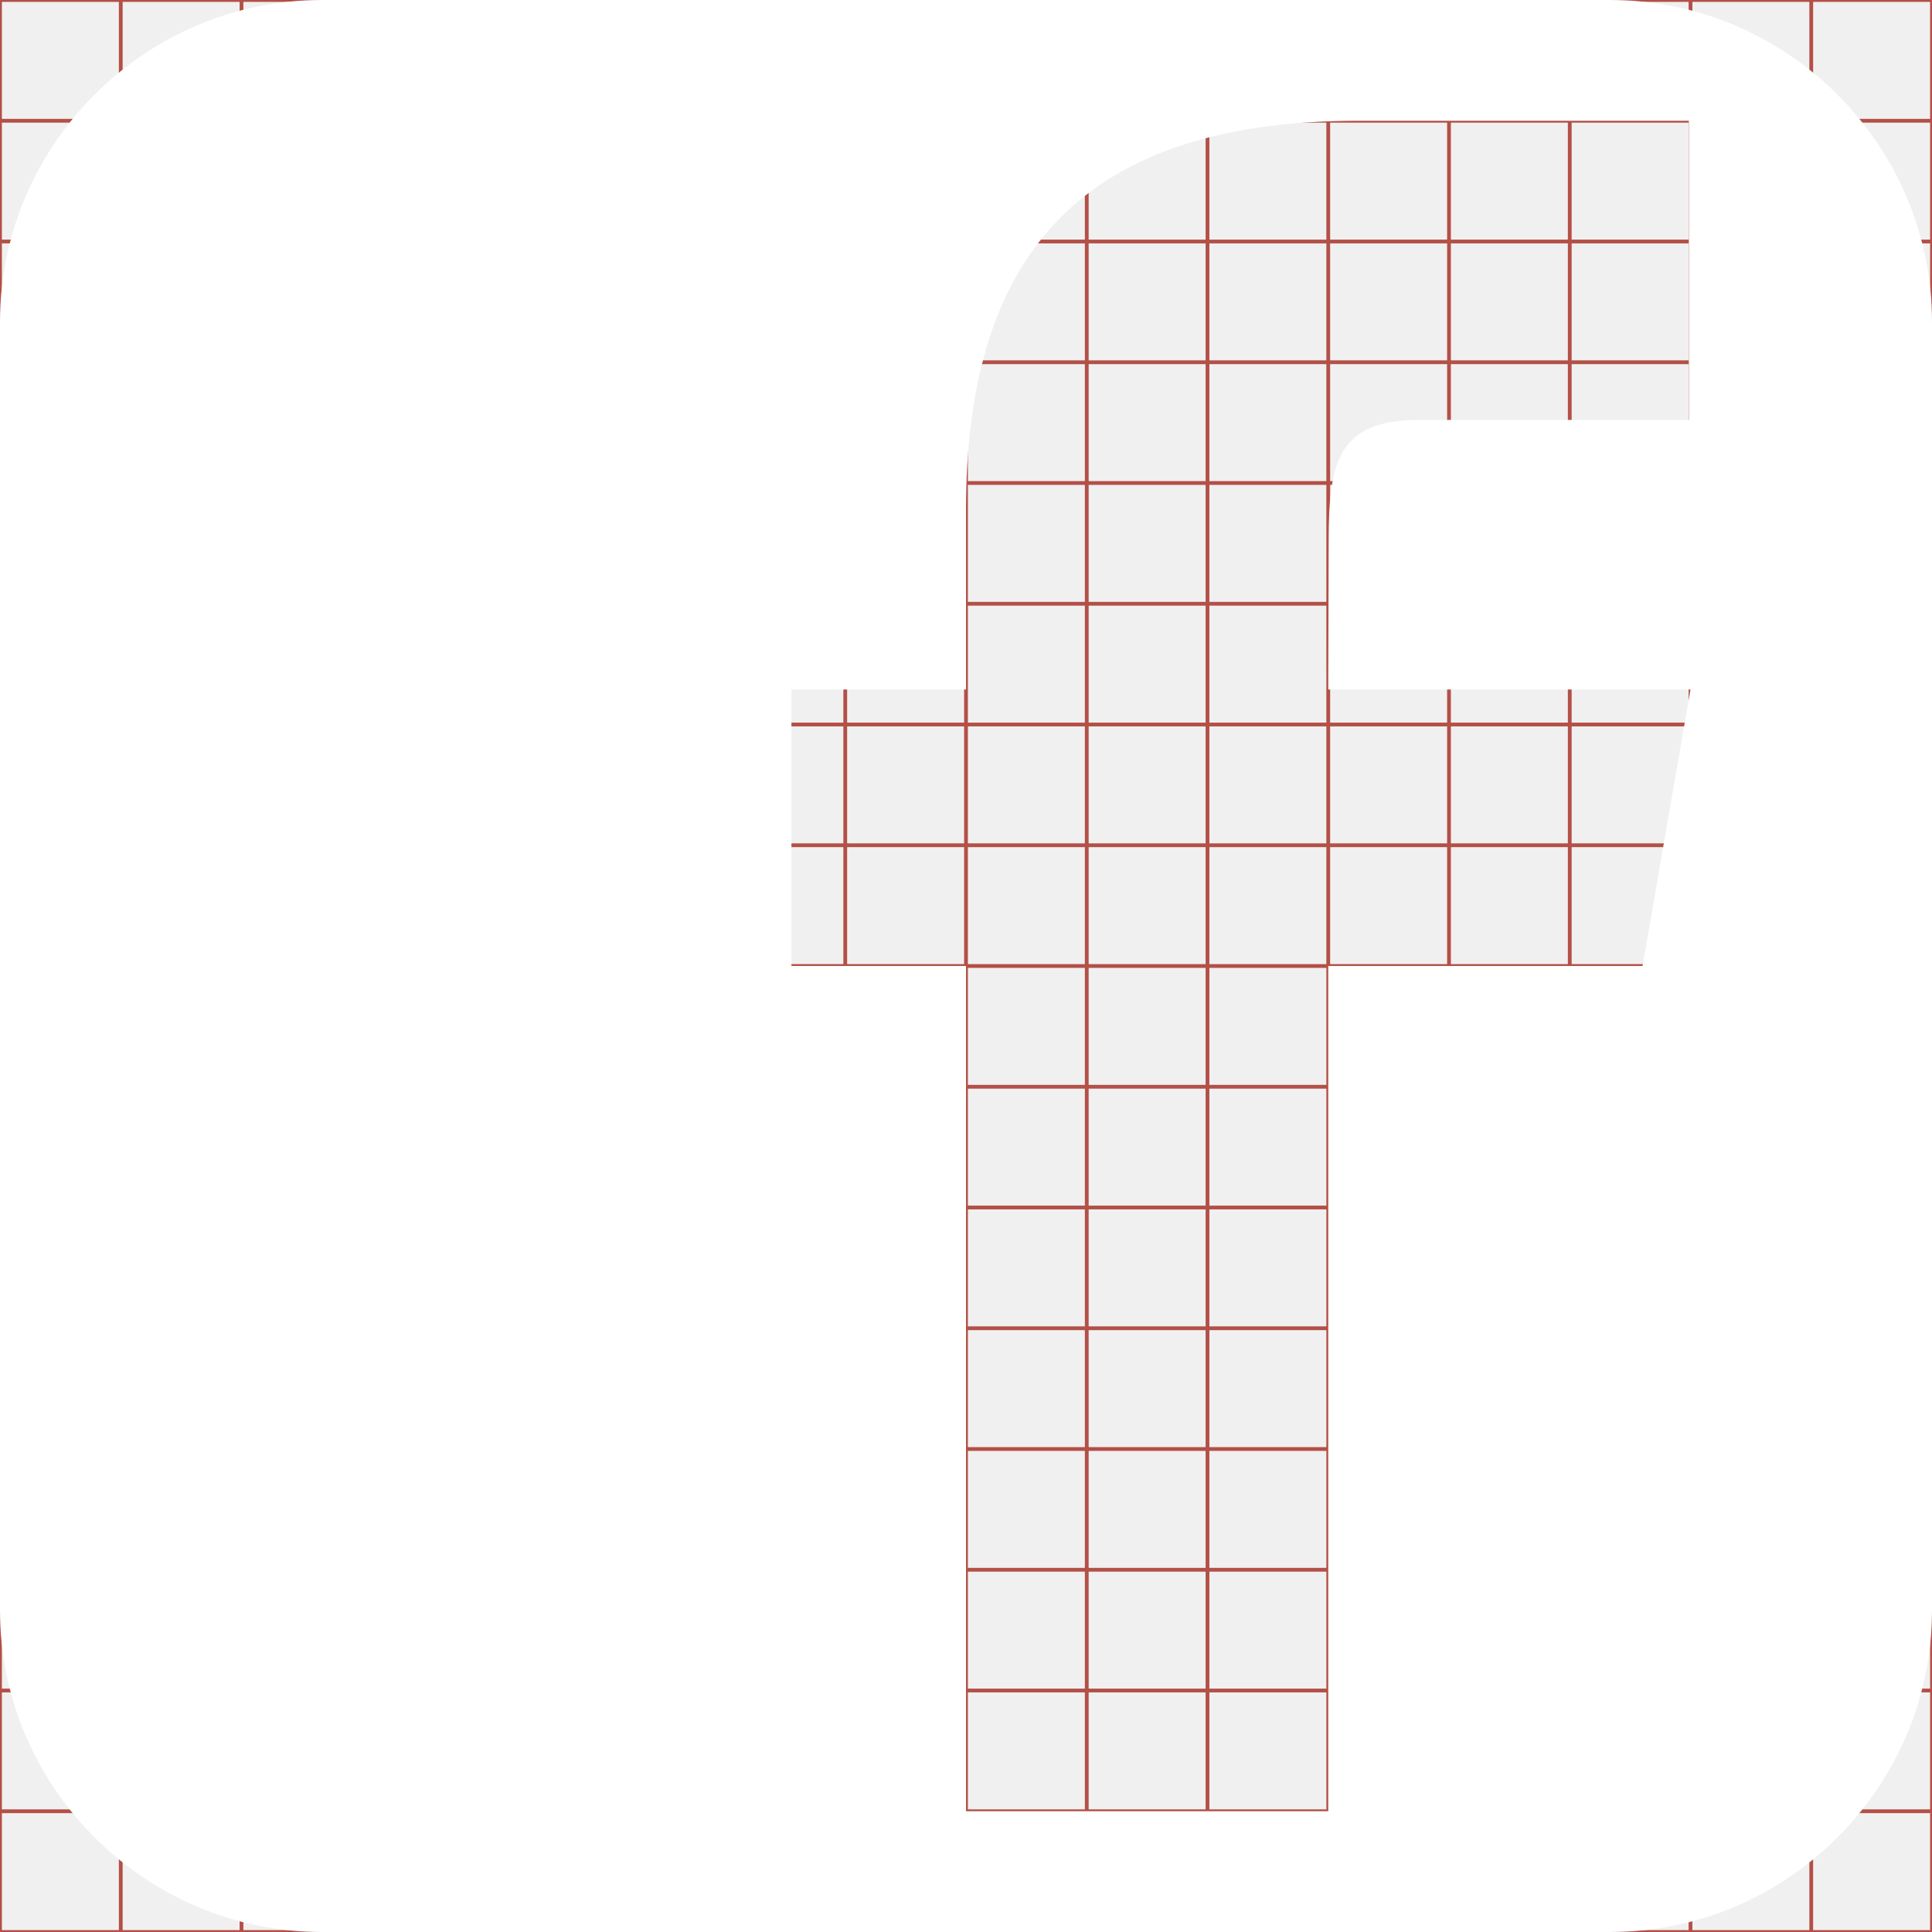
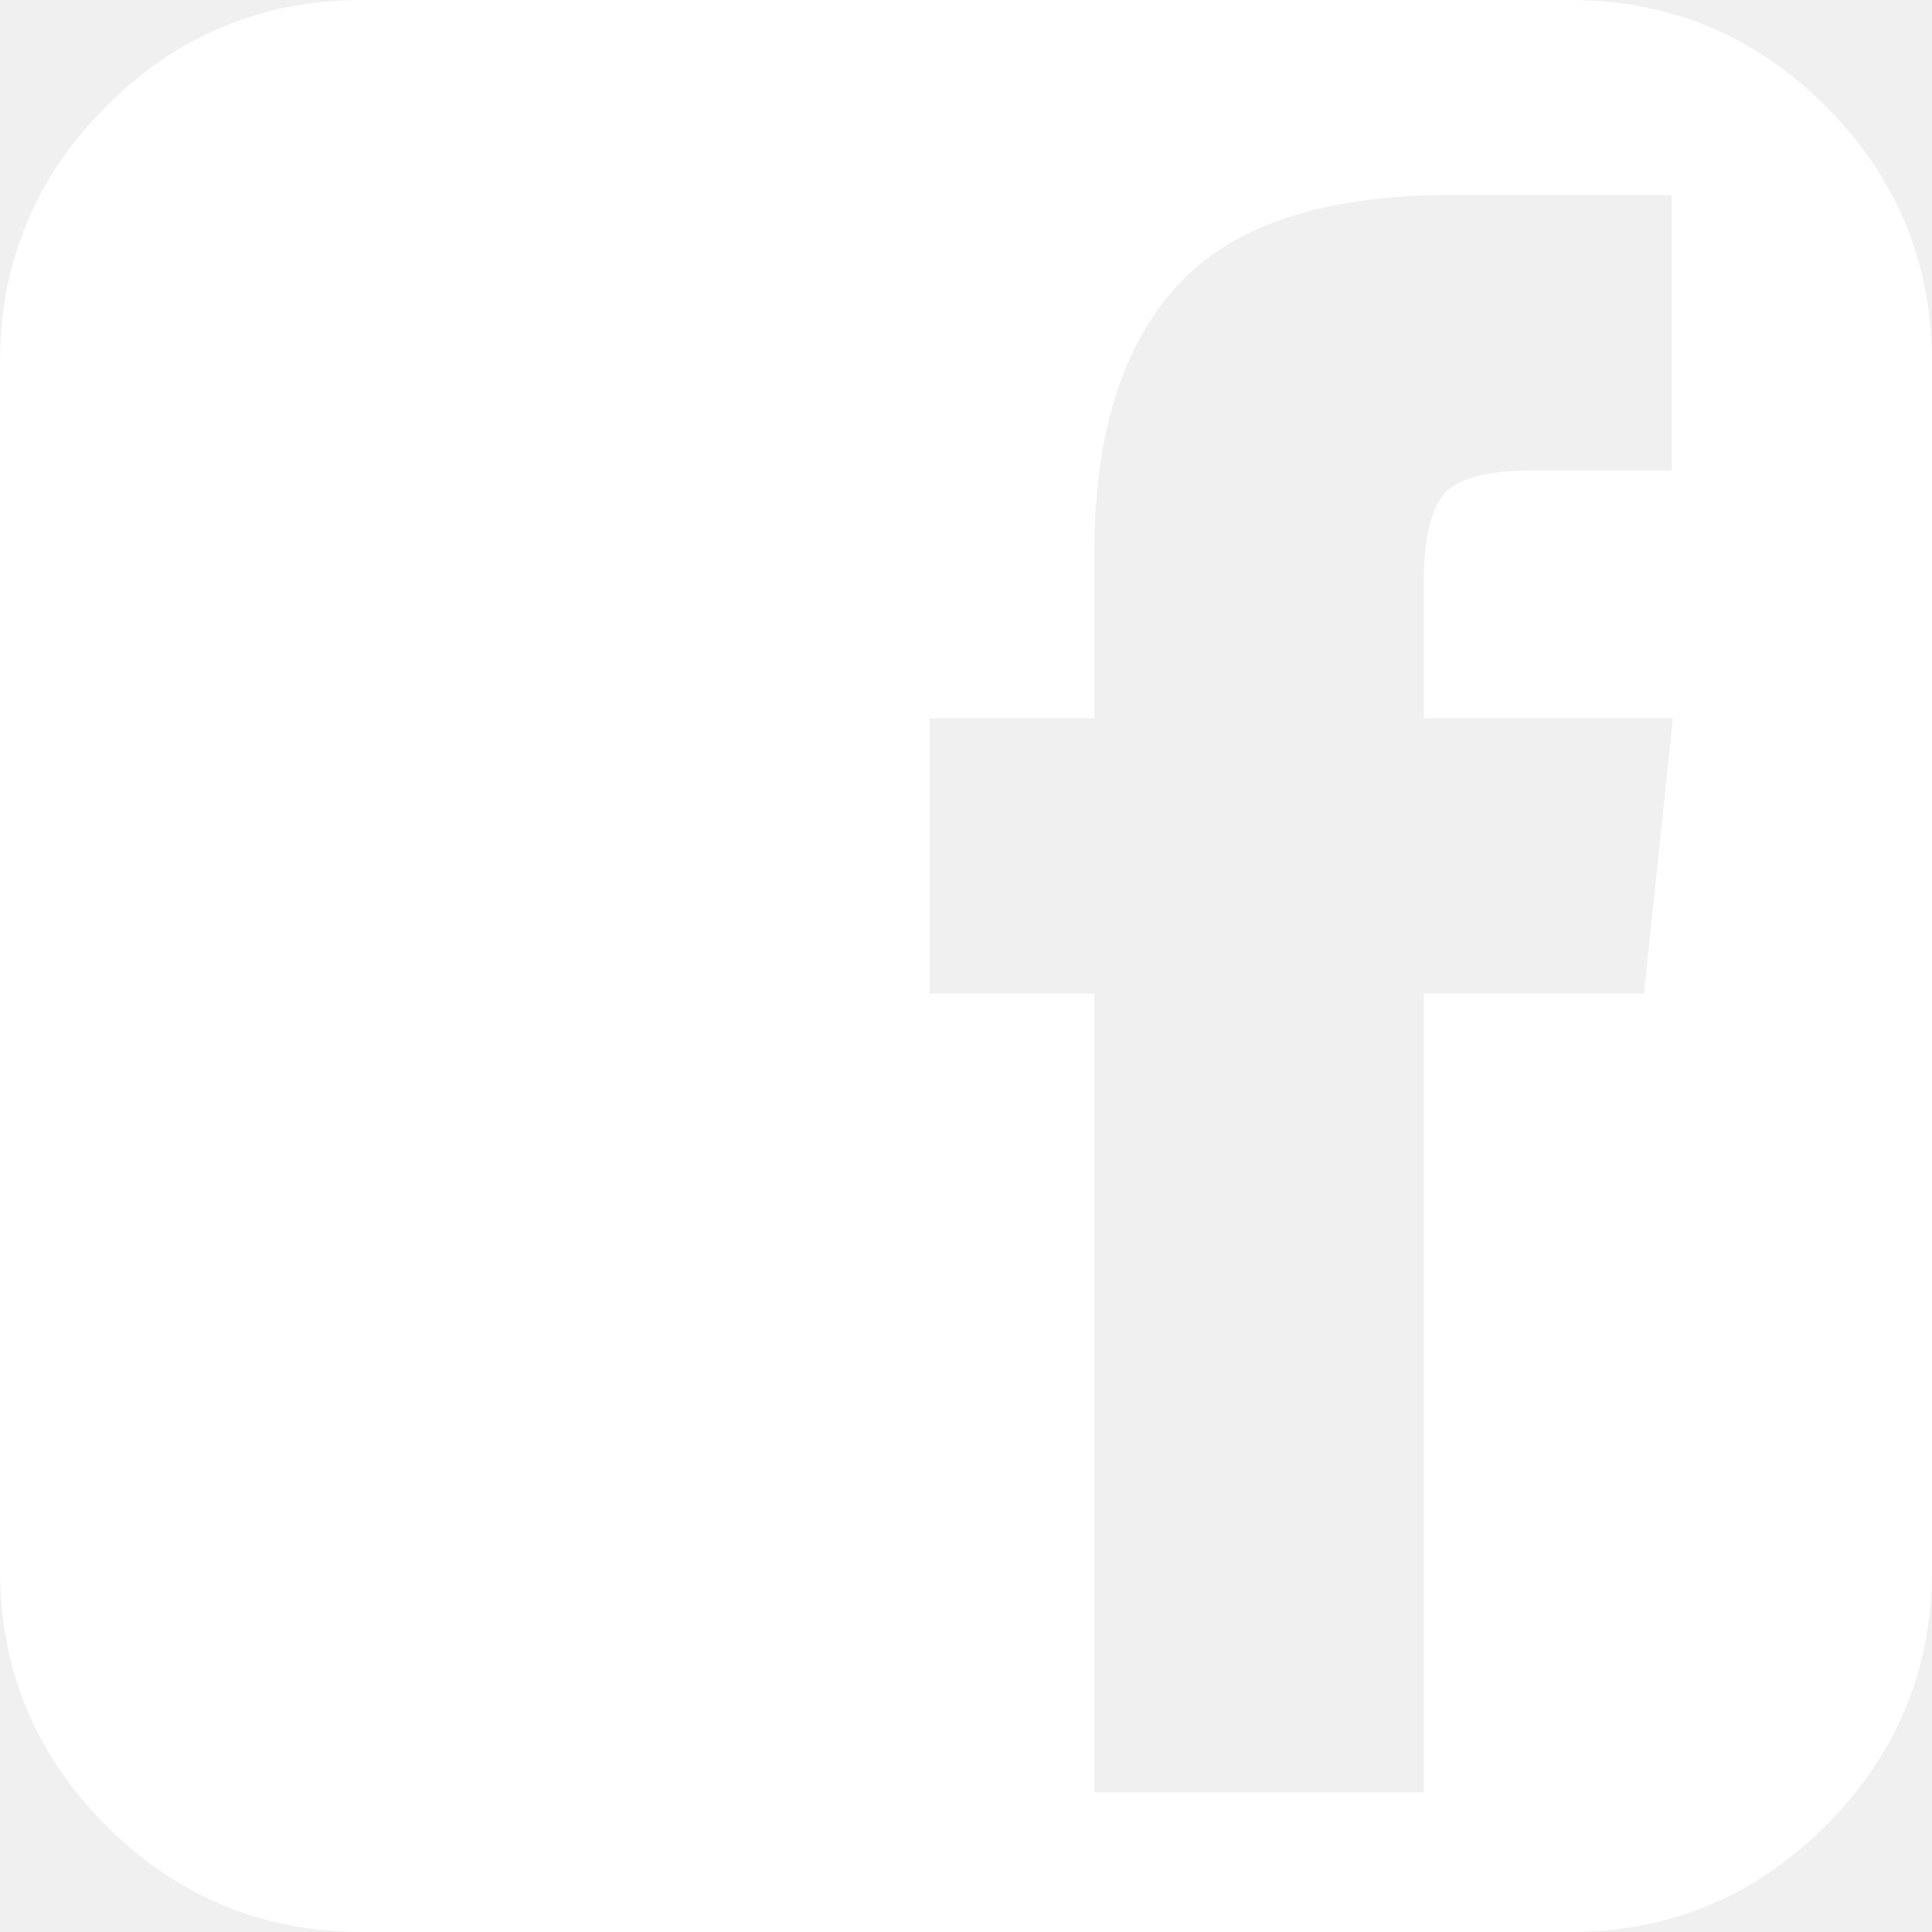
- <svg xmlns="http://www.w3.org/2000/svg" width="512" height="512" viewBox="0 0 512 512" fill="#000000">
-   <g class="svgGrid" id="svgGrid">
-     <line stroke-width="1" stroke="#B35047" x1="32" x2="32" y1="0" y2="512" />
-     <line stroke-width="1" stroke="#B35047" x1="64" x2="64" y1="0" y2="512" />
-     <line stroke-width="1" stroke="#B35047" x1="96" x2="96" y1="0" y2="512" />
-     <line stroke-width="1" stroke="#B35047" x1="128" x2="128" y1="0" y2="512" />
-     <line stroke-width="1" stroke="#B35047" x1="160" x2="160" y1="0" y2="512" />
-     <line stroke-width="1" stroke="#B35047" x1="192" x2="192" y1="0" y2="512" />
-     <line stroke-width="1" stroke="#B35047" x1="224" x2="224" y1="0" y2="512" />
-     <line stroke-width="1" stroke="#B35047" x1="256" x2="256" y1="0" y2="512" />
-     <line stroke-width="1" stroke="#B35047" x1="288" x2="288" y1="0" y2="512" />
-     <line stroke-width="1" stroke="#B35047" x1="320" x2="320" y1="0" y2="512" />
-     <line stroke-width="1" stroke="#B35047" x1="352" x2="352" y1="0" y2="512" />
-     <line stroke-width="1" stroke="#B35047" x1="384" x2="384" y1="0" y2="512" />
-     <line stroke-width="1" stroke="#B35047" x1="416" x2="416" y1="0" y2="512" />
-     <line stroke-width="1" stroke="#B35047" x1="448" x2="448" y1="0" y2="512" />
-     <line stroke-width="1" stroke="#B35047" x1="480" x2="480" y1="0" y2="512" />
-     <line stroke-width="1" stroke="#B35047" x1="0" x2="512" y1="32" y2="32" />
-     <line stroke-width="1" stroke="#B35047" x1="0" x2="512" y1="64" y2="64" />
-     <line stroke-width="1" stroke="#B35047" x1="0" x2="512" y1="96" y2="96" />
-     <line stroke-width="1" stroke="#B35047" x1="0" x2="512" y1="128" y2="128" />
-     <line stroke-width="1" stroke="#B35047" x1="0" x2="512" y1="160" y2="160" />
-     <line stroke-width="1" stroke="#B35047" x1="0" x2="512" y1="192" y2="192" />
-     <line stroke-width="1" stroke="#B35047" x1="0" x2="512" y1="224" y2="224" />
-     <line stroke-width="1" stroke="#B35047" x1="0" x2="512" y1="256" y2="256" />
-     <line stroke-width="1" stroke="#B35047" x1="0" x2="512" y1="288" y2="288" />
-     <line stroke-width="1" stroke="#B35047" x1="0" x2="512" y1="320" y2="320" />
-     <line stroke-width="1" stroke="#B35047" x1="0" x2="512" y1="352" y2="352" />
-     <line stroke-width="1" stroke="#B35047" x1="0" x2="512" y1="384" y2="384" />
-     <line stroke-width="1" stroke="#B35047" x1="0" x2="512" y1="416" y2="416" />
-     <line stroke-width="1" stroke="#B35047" x1="0" x2="512" y1="448" y2="448" />
-     <line stroke-width="1" stroke="#B35047" x1="0" x2="512" y1="480" y2="480" />
-     <rect x="0" y="0" width="512" height="512" fill="none" stroke-width="1" stroke="#B35047" />
+ <svg xmlns="http://www.w3.org/2000/svg" version="1.1" id="fb" fill="white" x="0px" y="0px" width="438.536px" height="438.536px" viewBox="0 0 438.536 438.536" style="enable-background:new 0 0 438.536 438.536;" xml:space="preserve">
+   <g>
+     <path d="M414.41,24.123C398.333,8.042,378.963,0,356.315,0H82.228C59.58,0,40.21,8.042,24.126,24.123   C8.045,40.207,0.003,59.576,0.003,82.225v274.084c0,22.647,8.042,42.018,24.123,58.102c16.084,16.084,35.454,24.126,58.102,24.126   h274.084c22.648,0,42.018-8.042,58.095-24.126c16.084-16.084,24.126-35.454,24.126-58.102V82.225   C438.532,59.576,430.49,40.204,414.41,24.123z M373.155,225.548h-49.963V406.84h-74.802V225.548H210.99V163.02h37.401v-37.402   c0-26.838,6.283-47.107,18.843-60.813c12.559-13.706,33.304-20.555,62.242-20.555h49.963v62.526h-31.401   c-10.663,0-17.467,1.853-20.417,5.568c-2.949,3.711-4.428,10.23-4.428,19.558v31.119h56.534L373.155,225.548z" />
  </g>
-   <path d="M 426.672,0.00L 85.342,0.00 C 38.406,0.00,0.00,38.407,0.00,85.344l0.00,341.313 C0.00,473.626, 38.406,512.00, 85.342,512.00l 341.33-0.001 c 46.938,0.00, 85.328-38.373, 85.328-85.344L 512.00,85.344 C 512.00,38.407, 473.609,0.00, 426.672,0.00z M 435.296,256.00L 352.00,256.00 l0.00,224.00 l-96.00,0.00 L 256.00,256.00 l-46.263,0.00 l0.00-73.282 L 256.00,182.718 l0.00-47.593 C 256.00,70.454, 283.896,32.00, 359.935,32.00l 87.622,0.00 l0.00,79.285 l-71.565,0.00 c-21.241-0.035-23.876,11.076-23.876,31.756L 352.00,182.718l 96.00,0.00 L 435.296,256.00z" fill="white" />
+   <g>
+ </g>
+   <g>
+ </g>
+   <g>
+ </g>
+   <g>
+ </g>
+   <g>
+ </g>
+   <g>
+ </g>
+   <g>
+ </g>
+   <g>
+ </g>
+   <g>
+ </g>
+   <g>
+ </g>
+   <g>
+ </g>
+   <g>
+ </g>
+   <g>
+ </g>
+   <g>
+ </g>
+   <g>
+ </g>
</svg>
